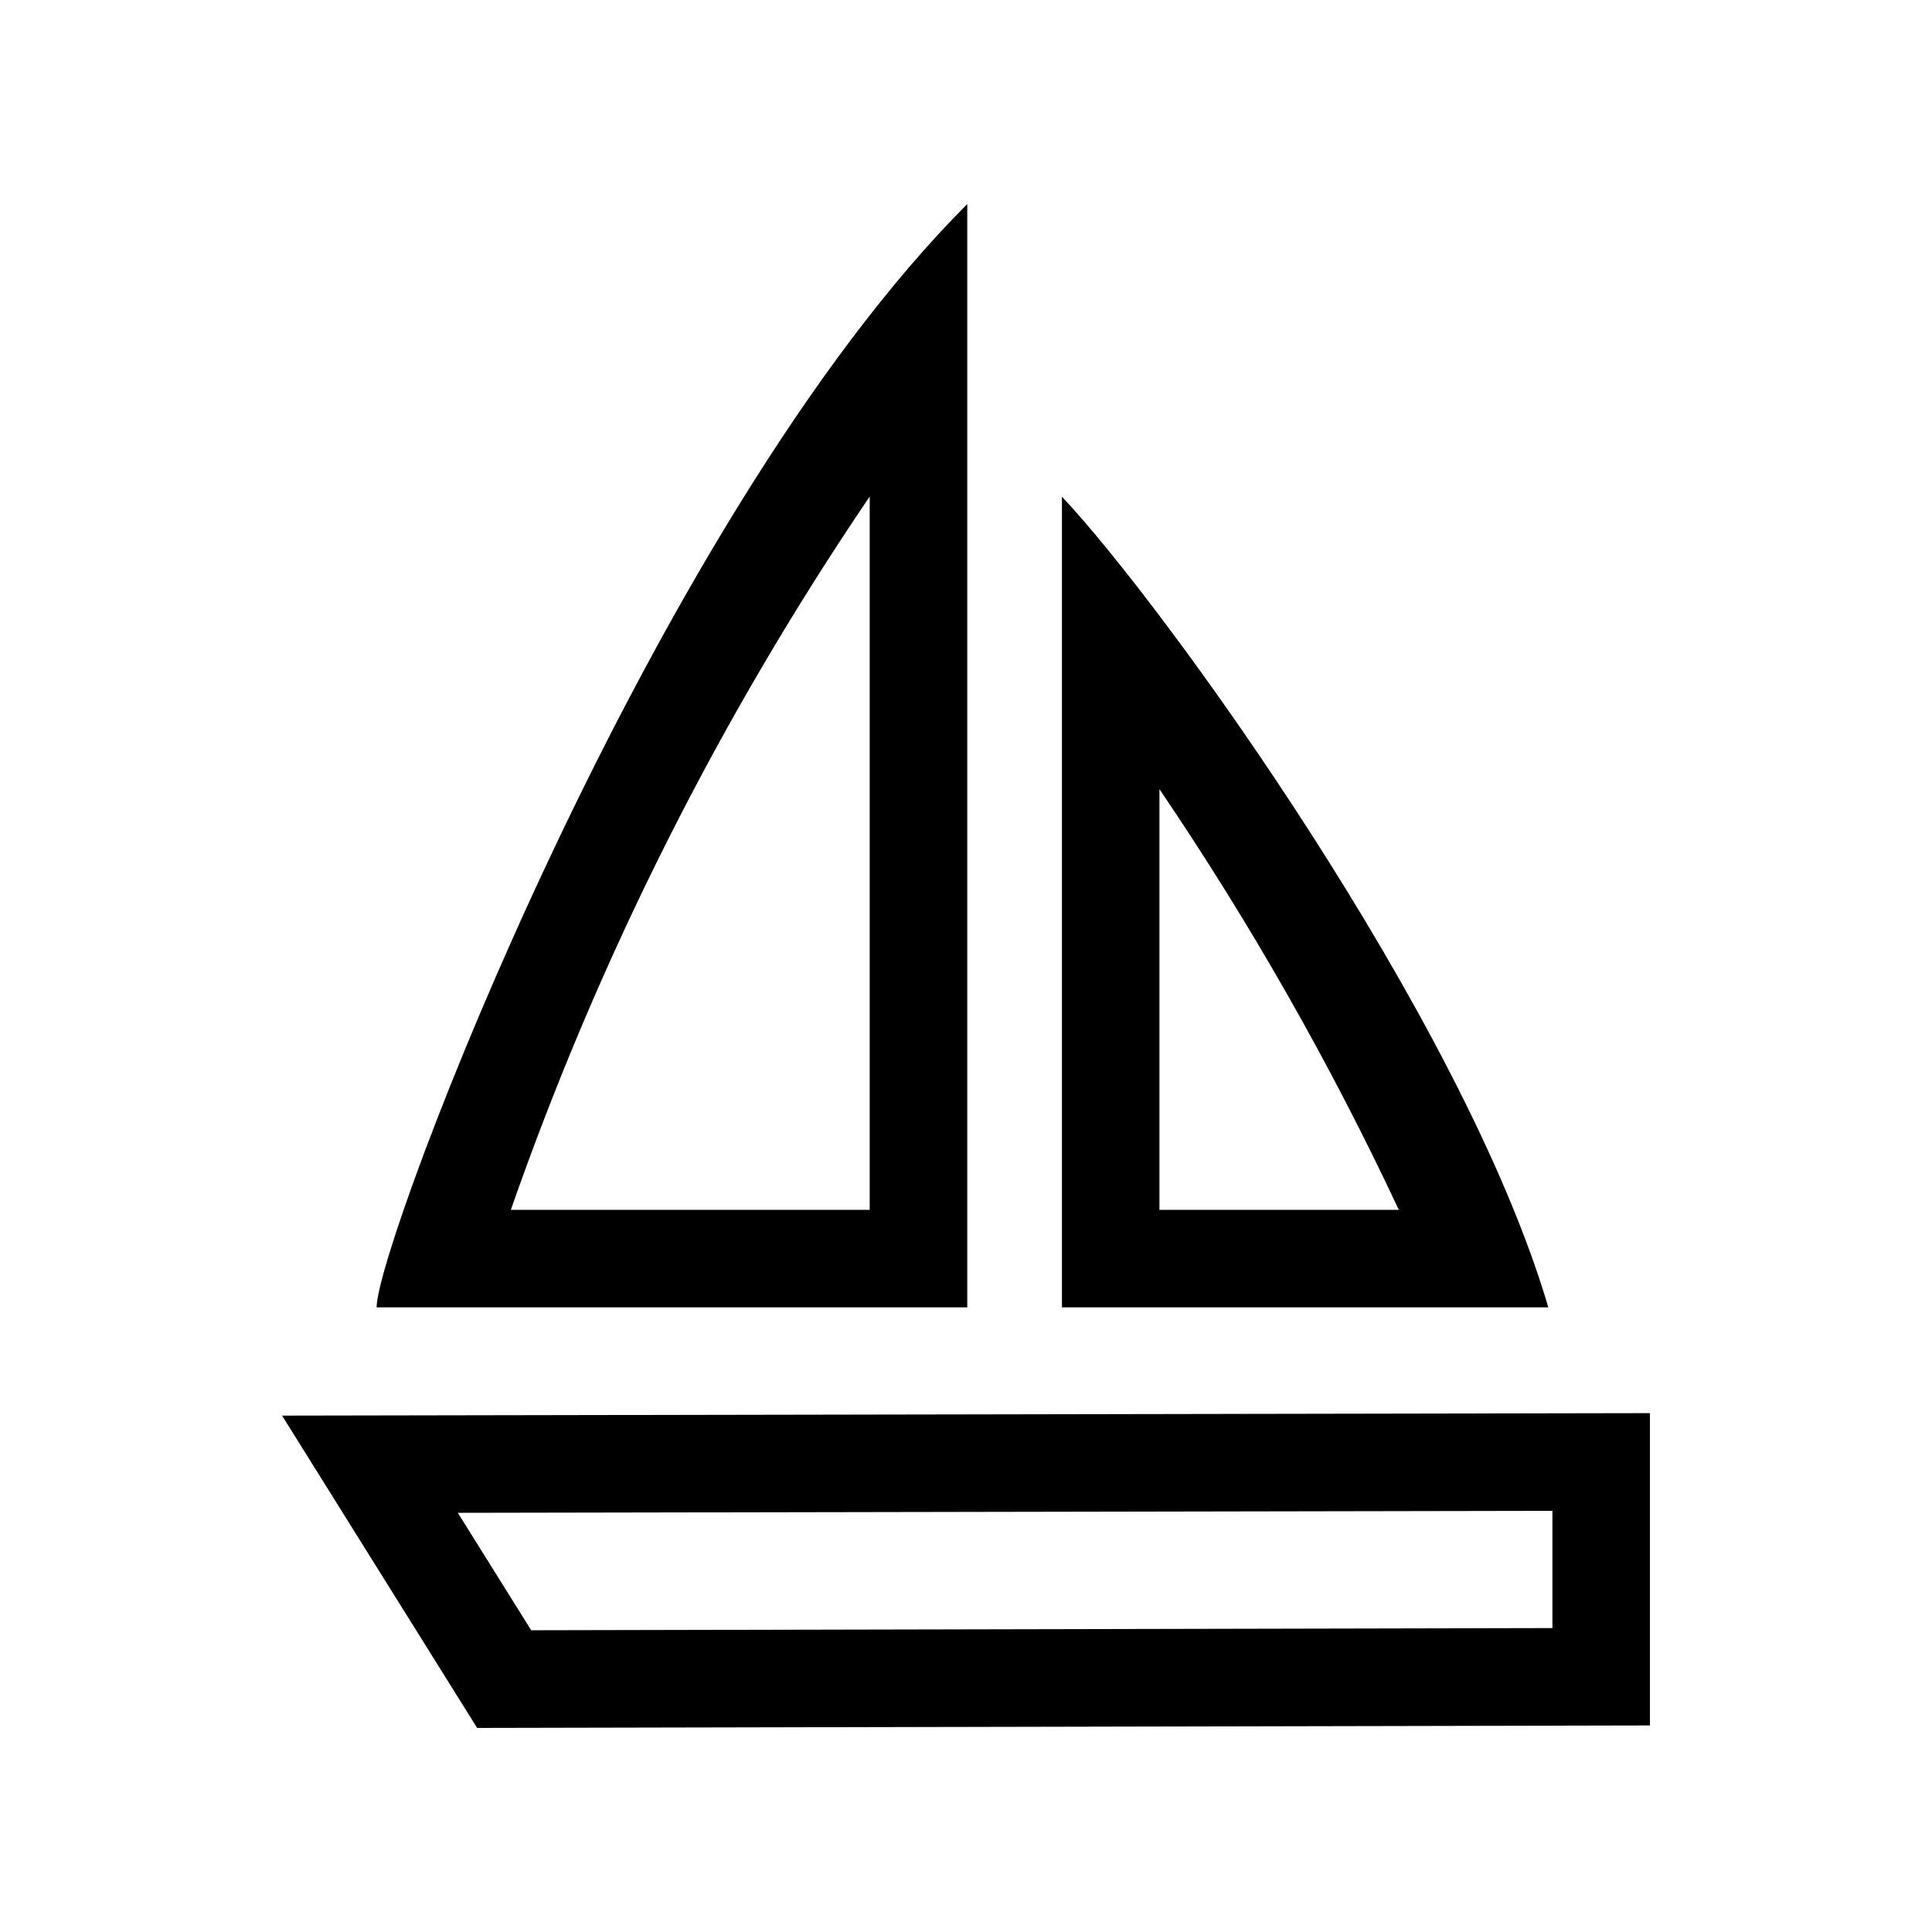
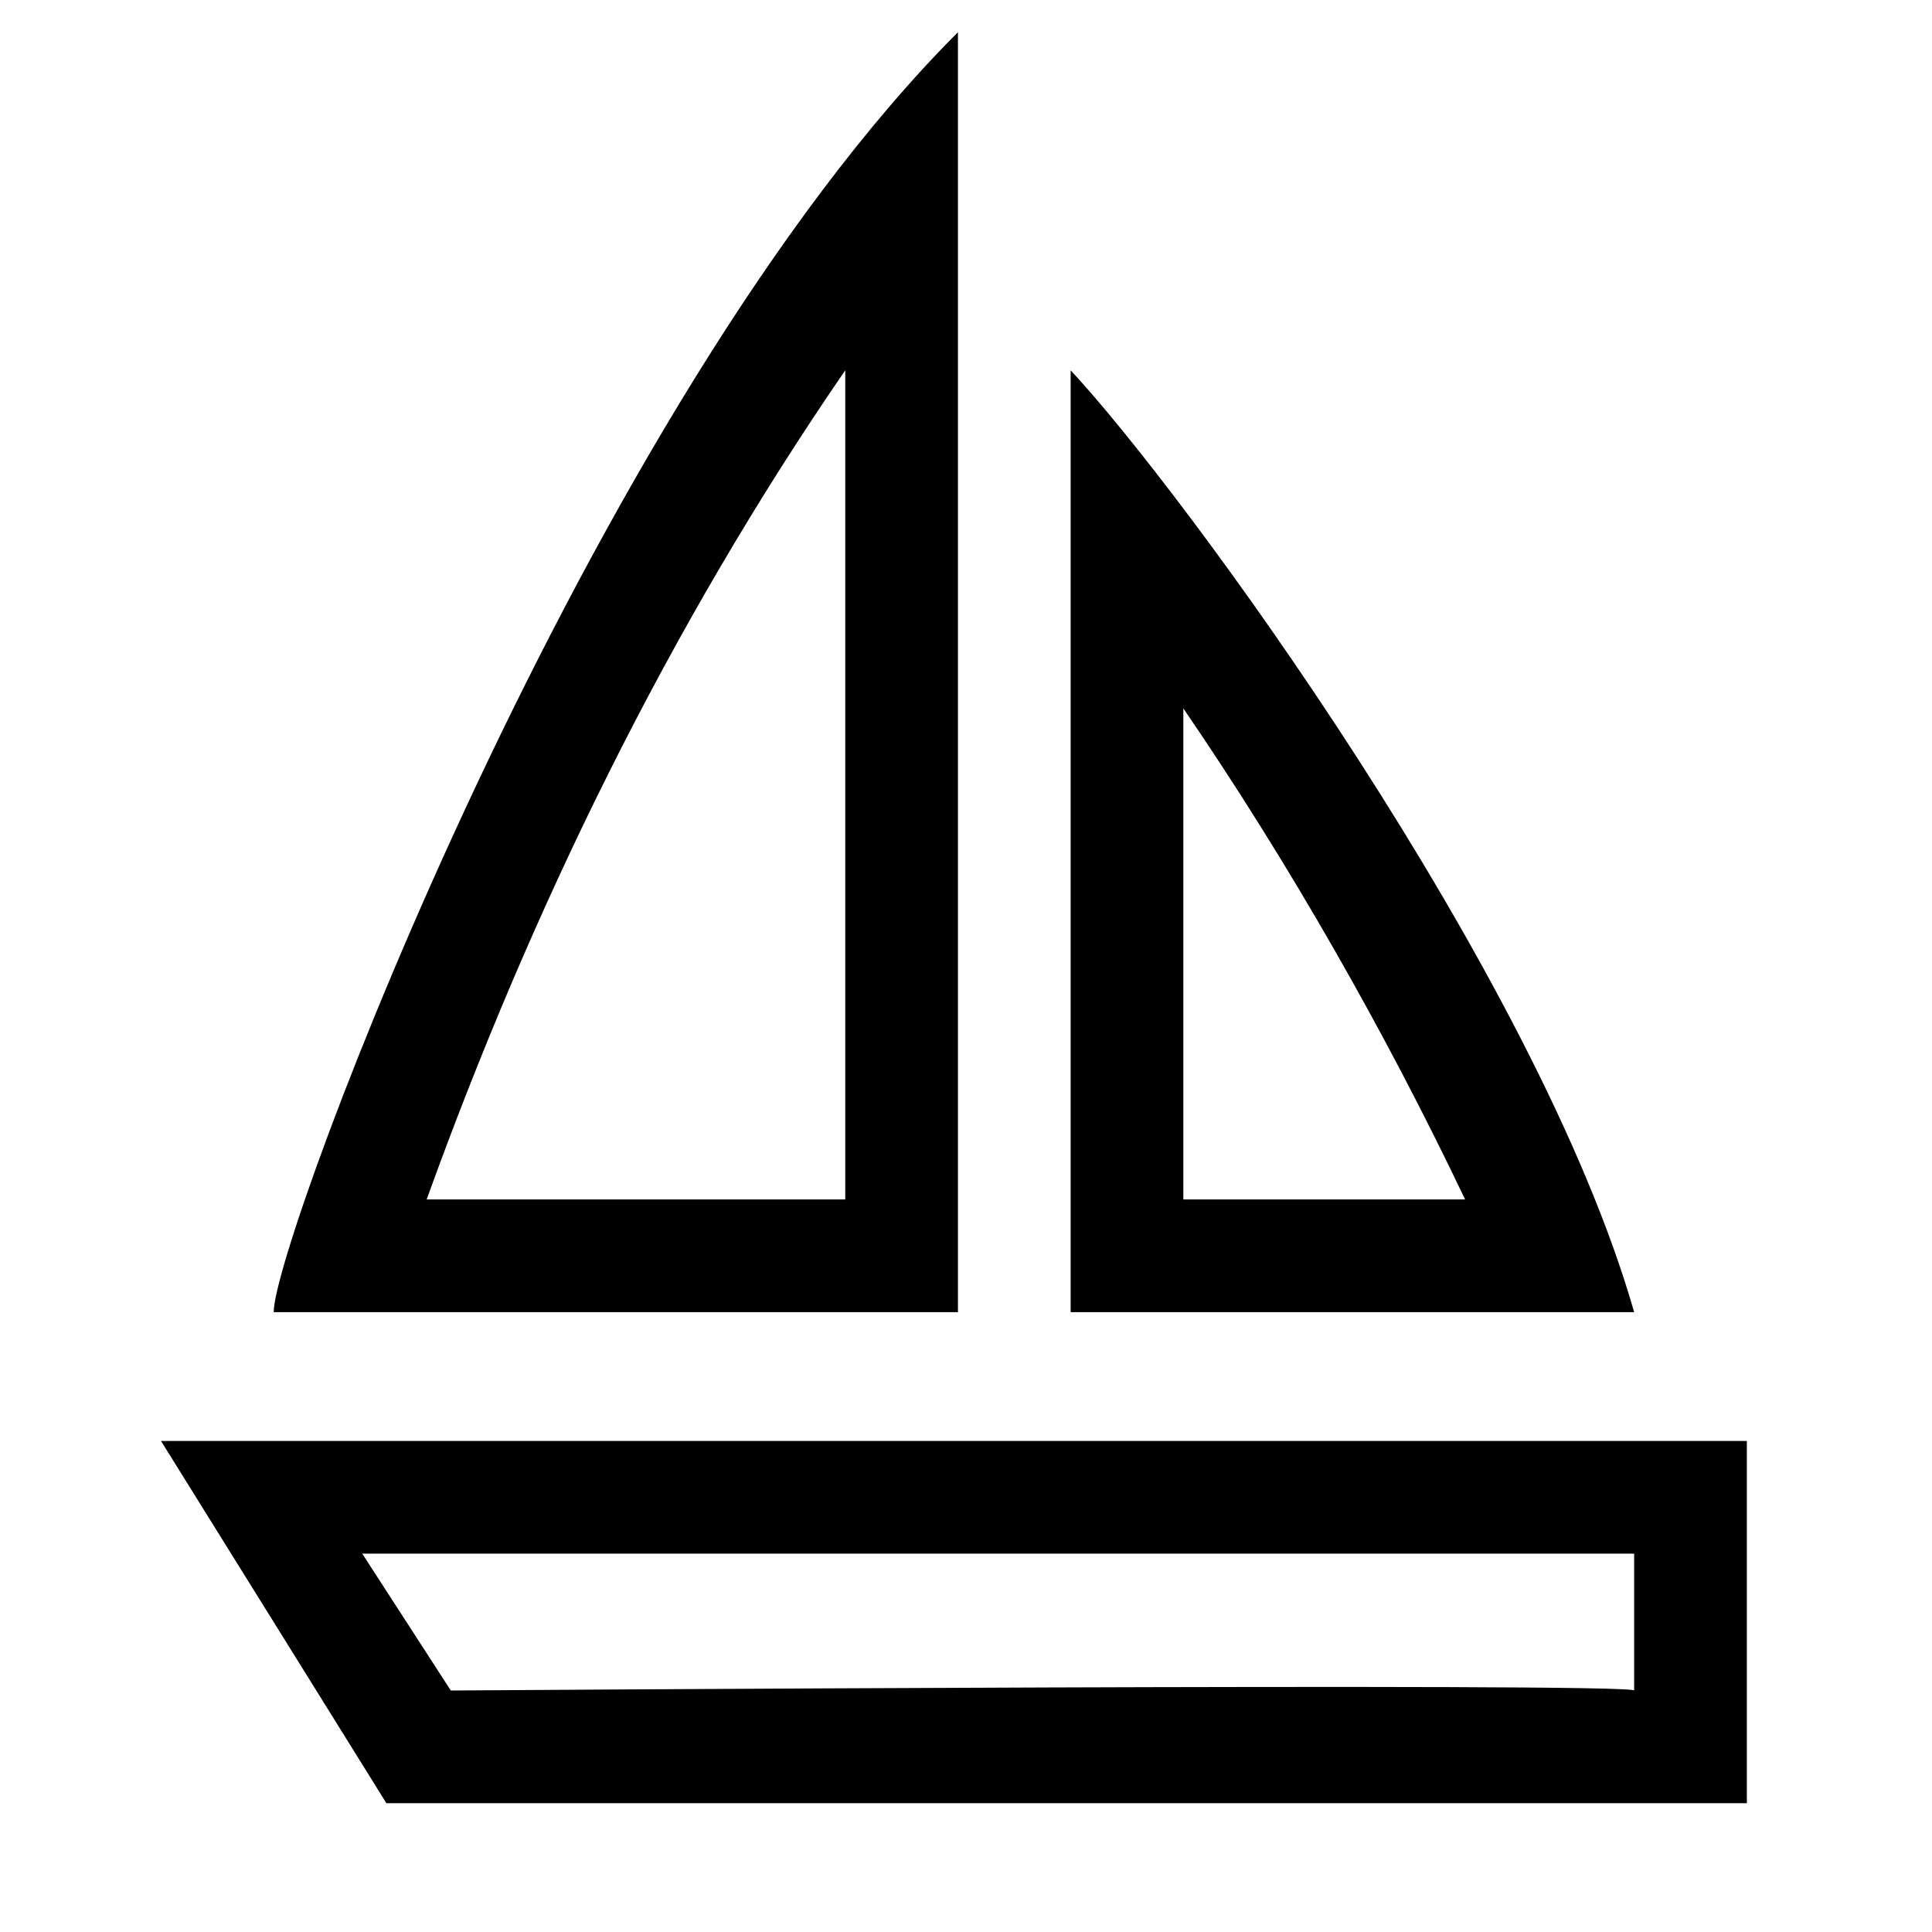
- <svg xmlns="http://www.w3.org/2000/svg" version="1.1" width="32" height="32" viewBox="0 0 32 32">
-   <path d="M4.672 23.447l3.231 5.173 19.425-0.041v-5.173l-22.657 0.041zM8.798 27.002l-1.215-1.945 18.13-0.033v1.942l-16.915 0.036z" />
-   <path d="M27.328 23.406v0h0z" />
-   <path d="M16.021 3.38c-5.244 5.243-9.783 17.209-9.783 18.274h9.783v-18.274zM14.405 20.039h-5.944c1.46-4.18 3.458-8.151 5.944-11.815v11.815z" />
-   <path d="M17.589 8.227v13.427h8.056c-1.405-4.781-6.39-11.664-8.056-13.427zM19.204 20.039v-6.968c1.503 2.215 2.829 4.544 3.965 6.968h-3.965z" />
+ <svg xmlns="http://www.w3.org/2000/svg" version="1.1" id="Layer_1" x="0px" y="0px" viewBox="0 0 24 24" style="enable-background:new 0 0 24 24;" xml:space="preserve">
+   <path d="M2,17.9l2.8,4.5l16.9,0v-4.5L2,17.9L2,17.9z M5.6,21l-1.1-1.7l15.8,0v1.7C20.3,20.9,5.6,21,5.6,21z M21.7,17.8L21.7,17.8  L21.7,17.8z M11.9,0.4c-4.6,4.6-8.5,15-8.5,15.9h8.5C11.9,16.3,11.9,0.4,11.9,0.4z M10.5,14.9H5.3c1.3-3.6,3-7.1,5.2-10.3  C10.5,4.6,10.5,14.9,10.5,14.9z M13.3,4.6v11.7h7C19.1,12.1,14.7,6.1,13.3,4.6z M14.7,14.9V8.8c1.3,1.9,2.5,4,3.5,6.1H14.7z" />
</svg>
